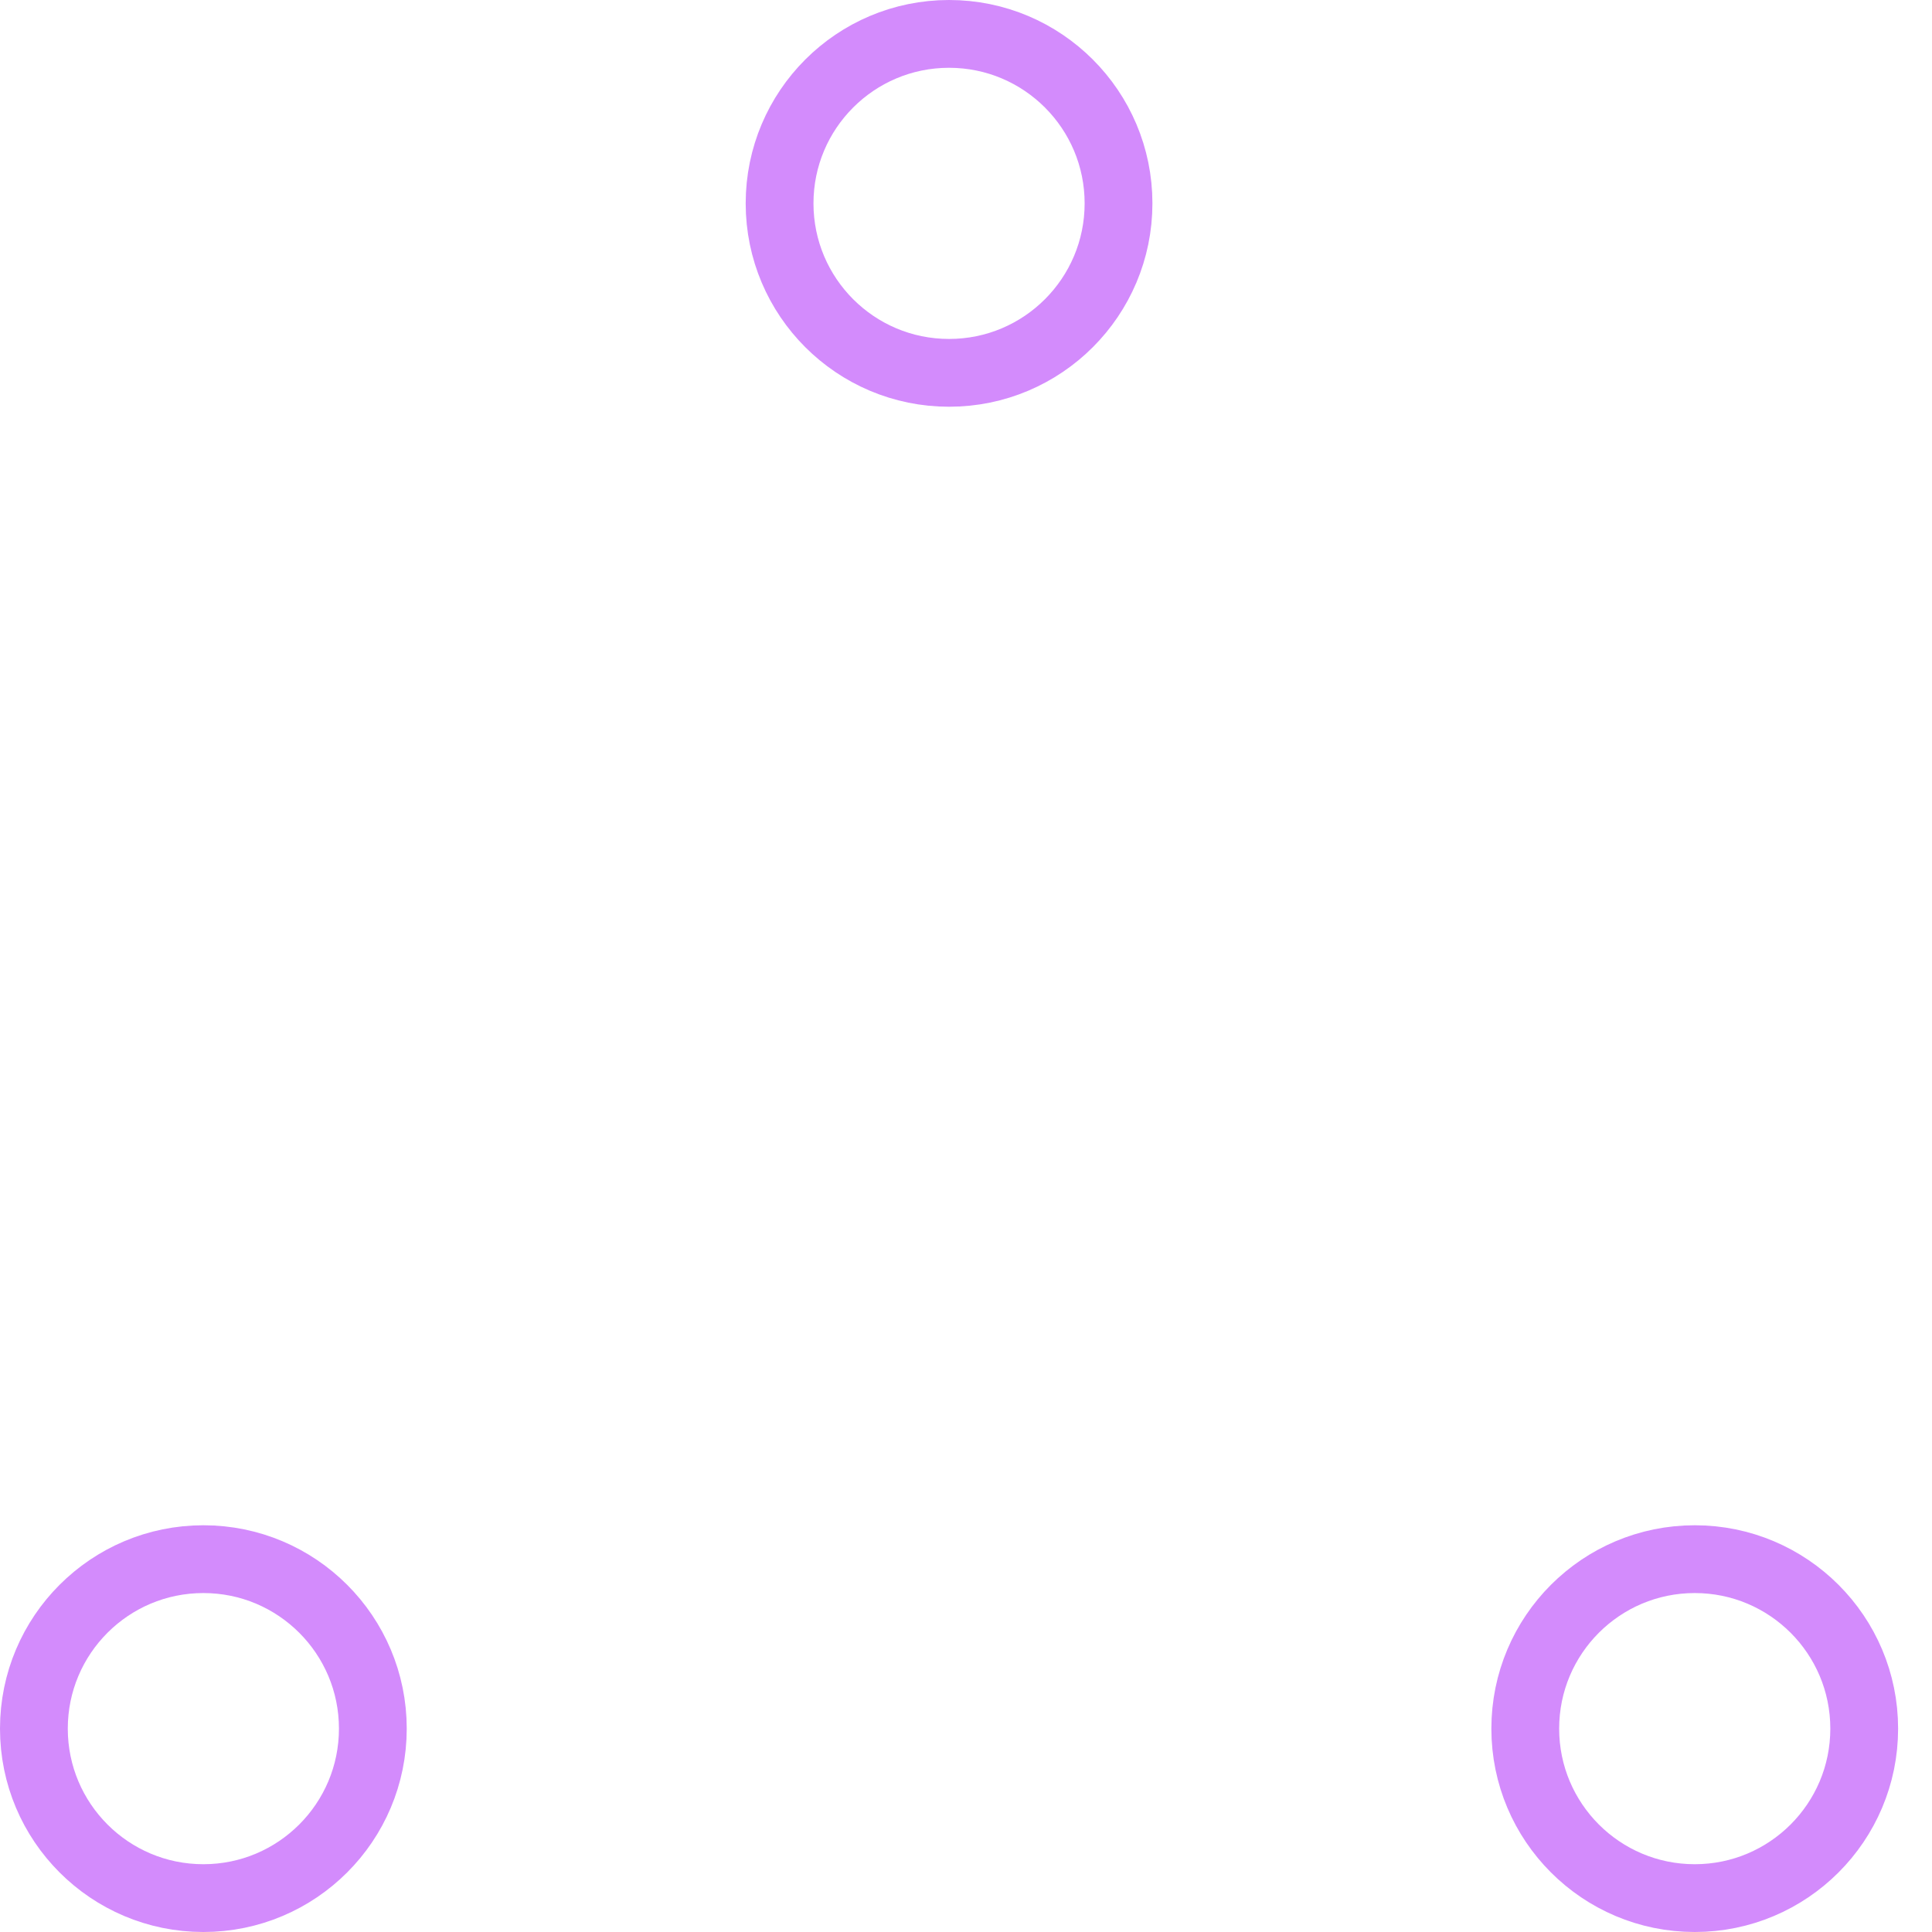
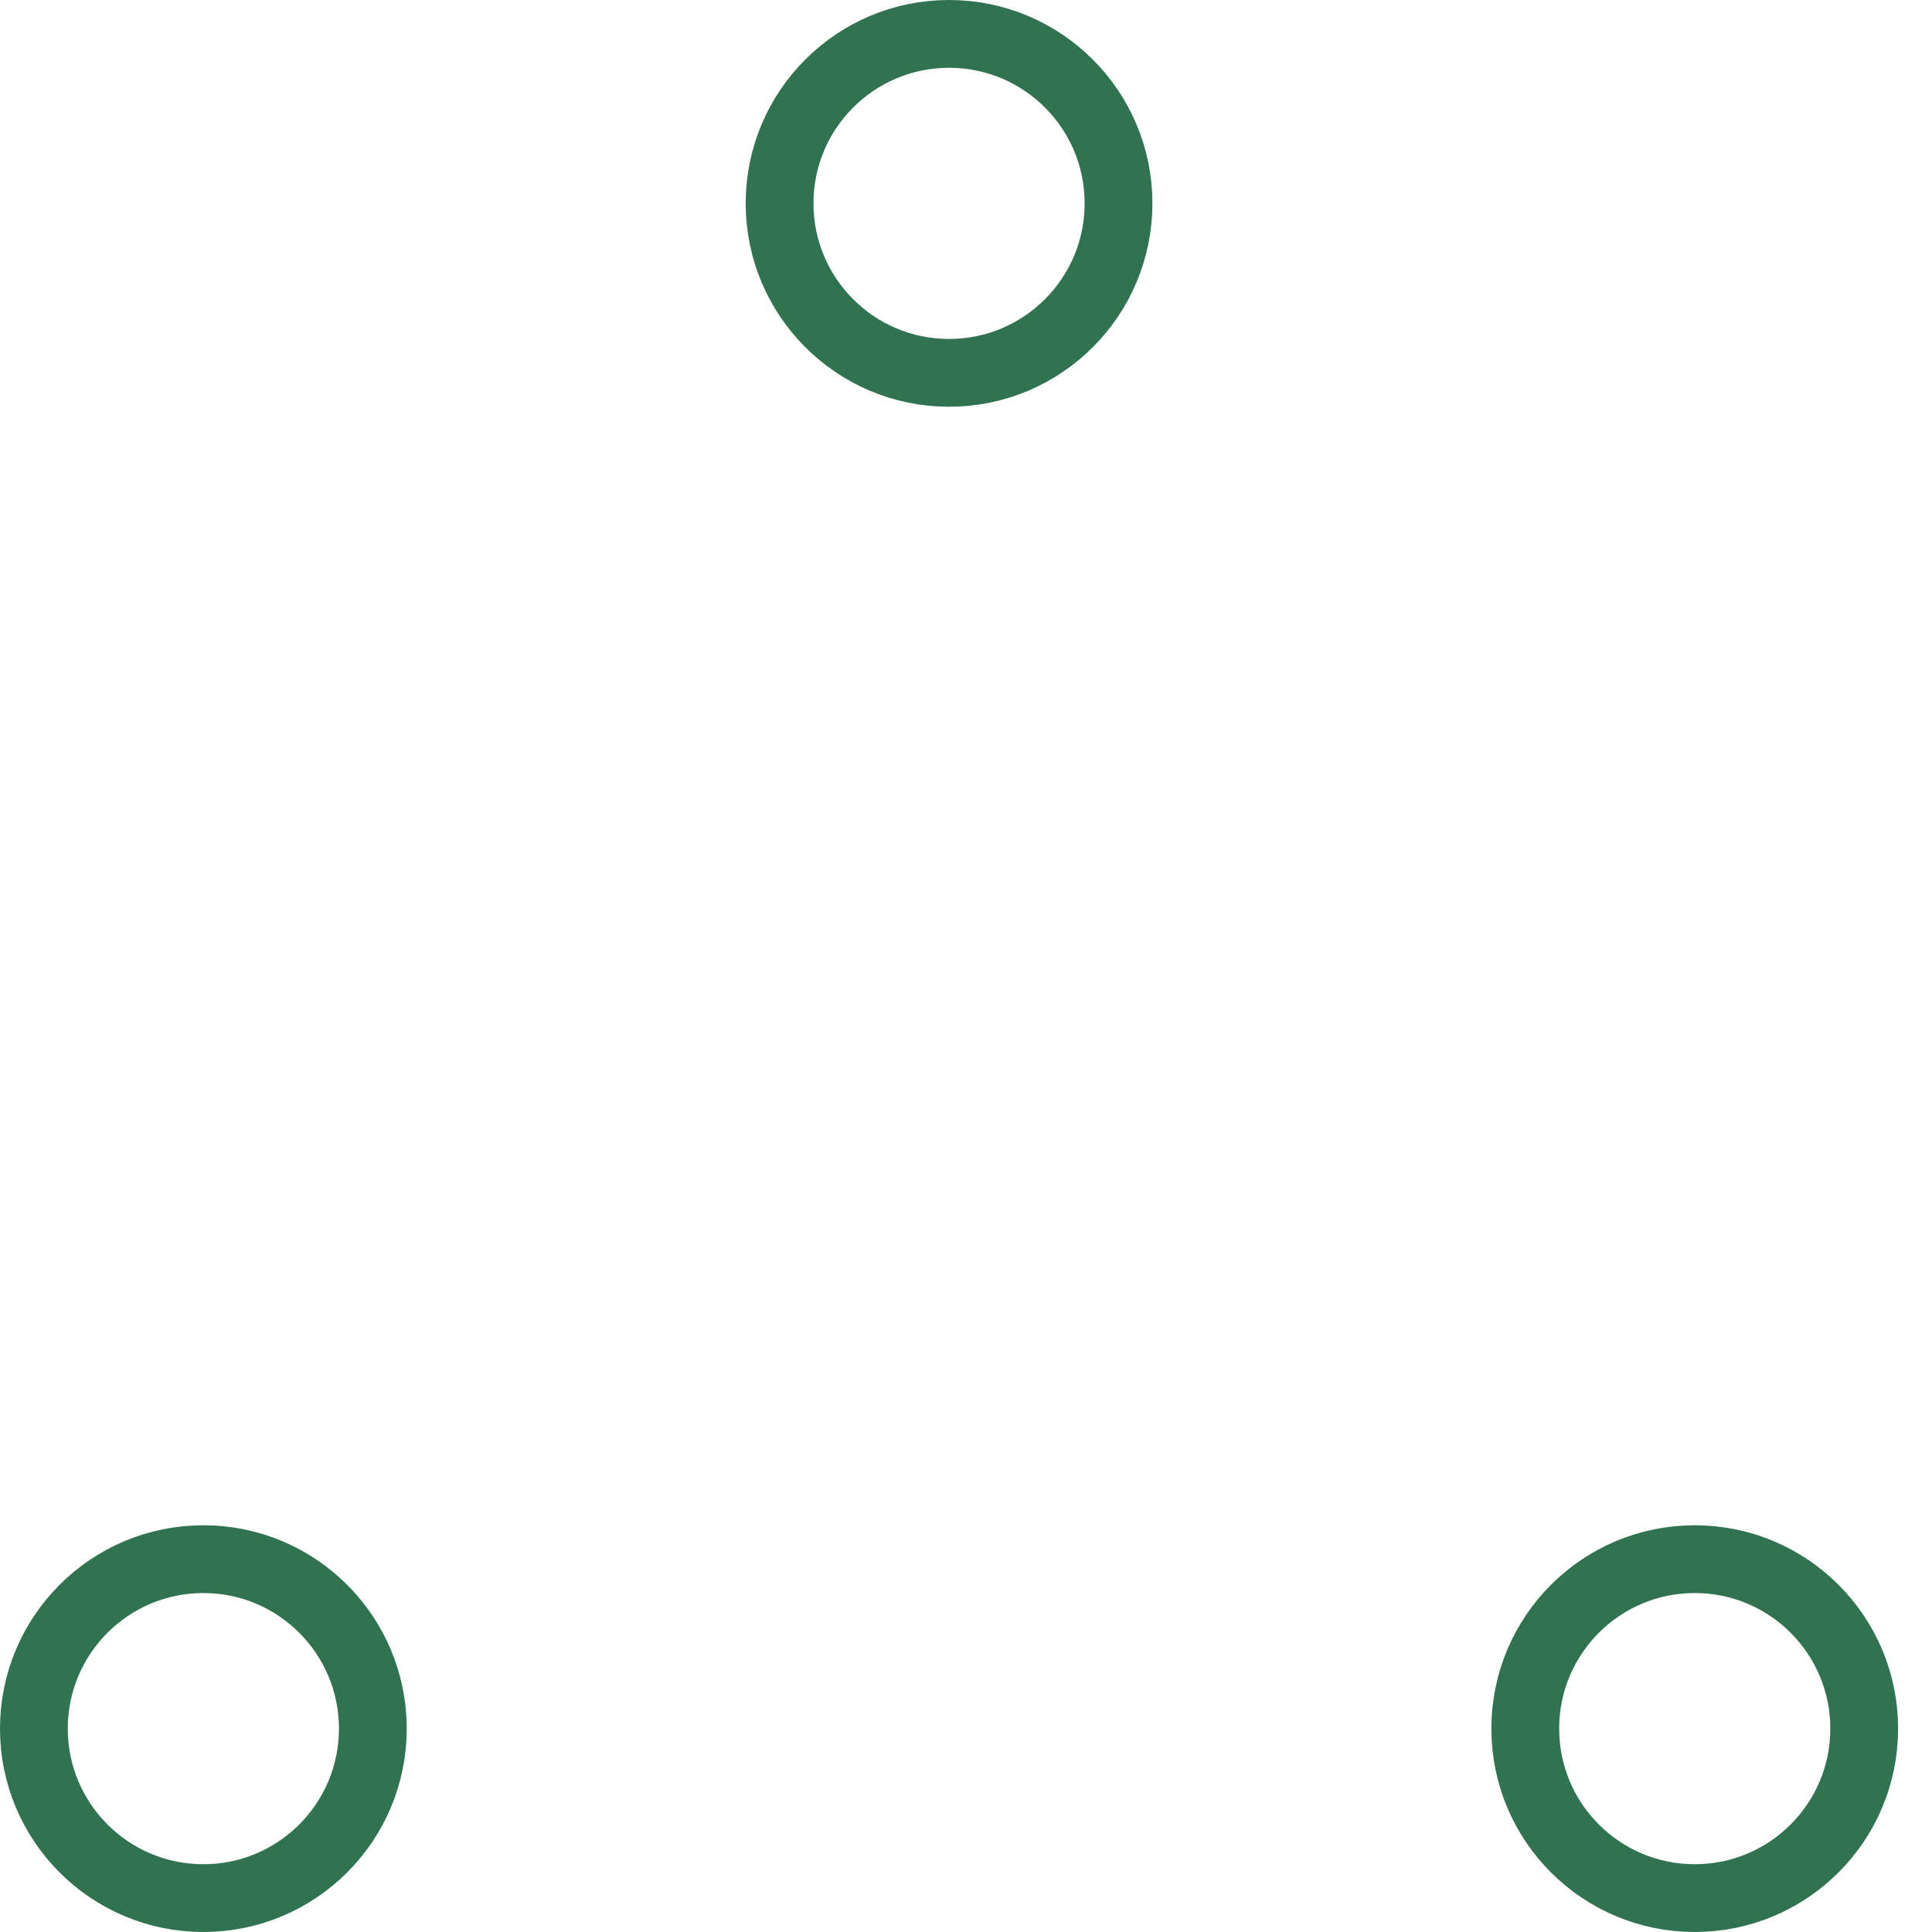
- <svg xmlns="http://www.w3.org/2000/svg" width="80" height="80" viewBox="0 0 57 57" stroke="#d38bfc">
+ <svg xmlns="http://www.w3.org/2000/svg" width="80" height="80" viewBox="0 0 57 57" stroke="#317350">
  <g fill="none" fill-rule="evenodd">
    <g transform="translate(1 1)" stroke-width="2">
      <circle cx="5" cy="50" r="5">
        <animate attributeName="cy" begin="0s" dur="2.2s" values="50;5;50;50" calcMode="linear" repeatCount="indefinite" />
        <animate attributeName="cx" begin="0s" dur="2.2s" values="5;27;49;5" calcMode="linear" repeatCount="indefinite" />
      </circle>
      <circle cx="27" cy="5" r="5">
        <animate attributeName="cy" begin="0s" dur="2.2s" from="5" to="5" values="5;50;50;5" calcMode="linear" repeatCount="indefinite" />
        <animate attributeName="cx" begin="0s" dur="2.2s" from="27" to="27" values="27;49;5;27" calcMode="linear" repeatCount="indefinite" />
      </circle>
      <circle cx="49" cy="50" r="5">
        <animate attributeName="cy" begin="0s" dur="2.2s" values="50;50;5;50" calcMode="linear" repeatCount="indefinite" />
        <animate attributeName="cx" from="49" to="49" begin="0s" dur="2.2s" values="49;5;27;49" calcMode="linear" repeatCount="indefinite" />
      </circle>
    </g>
  </g>
</svg>
